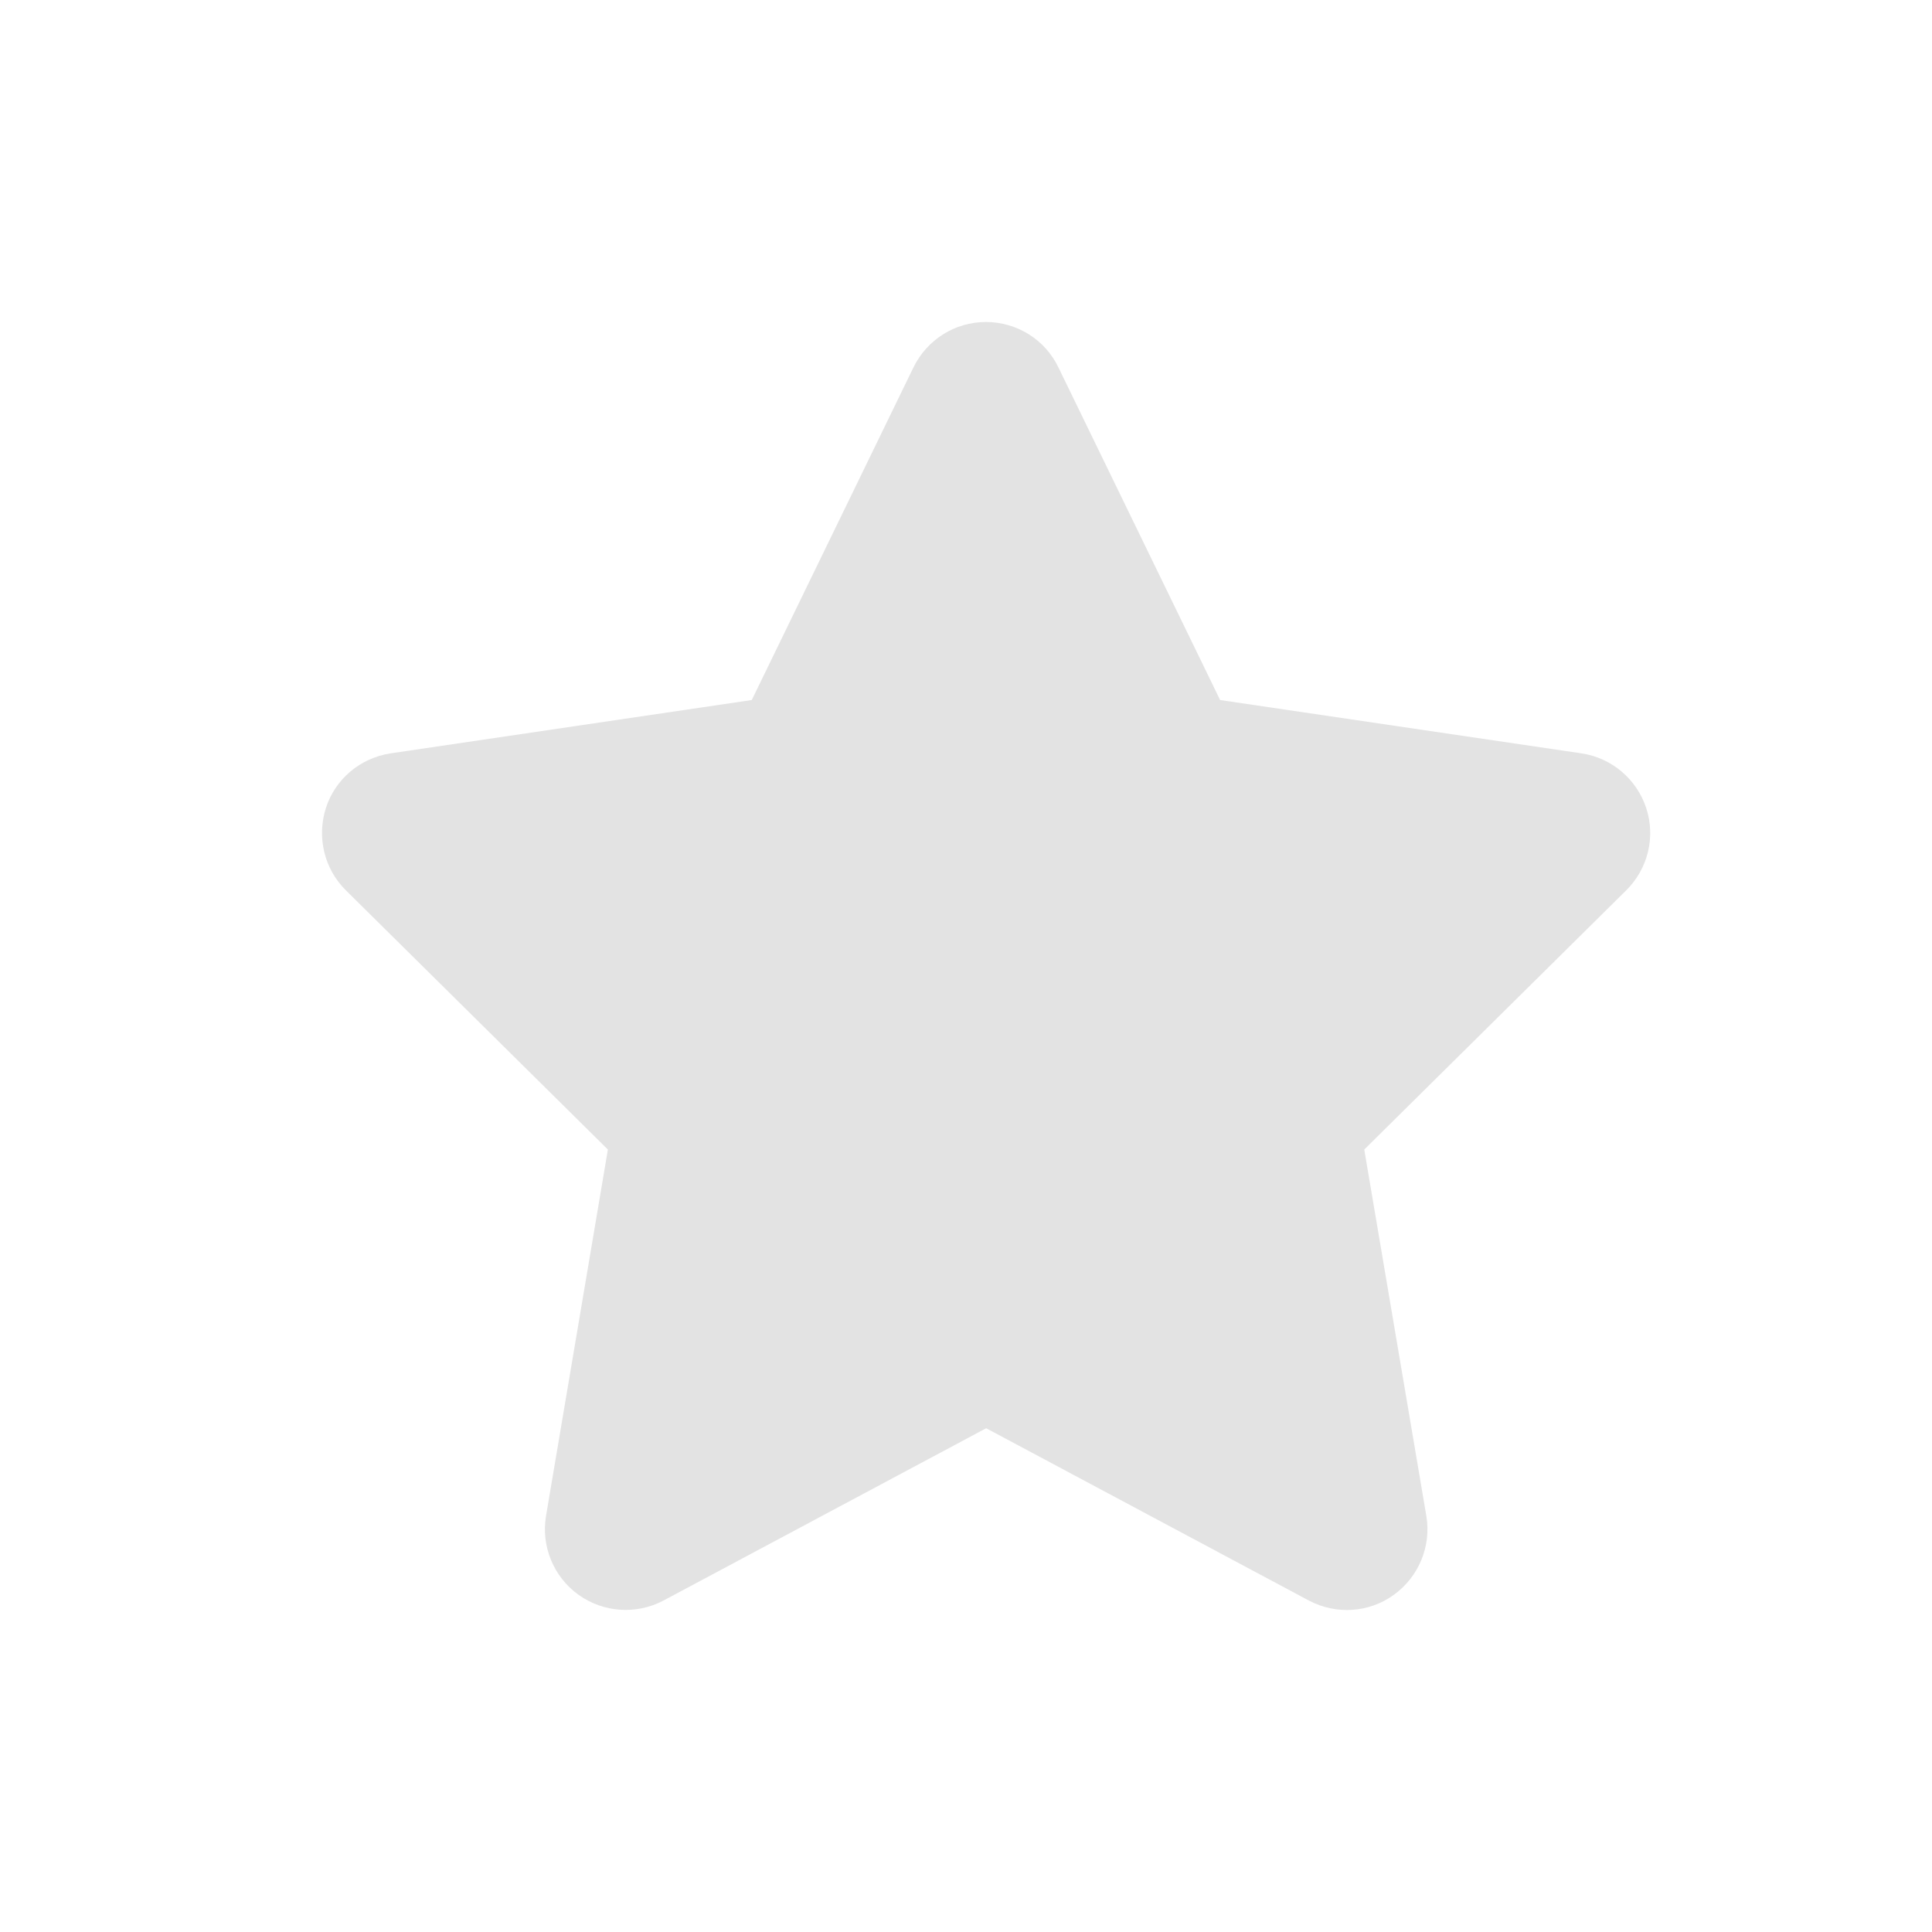
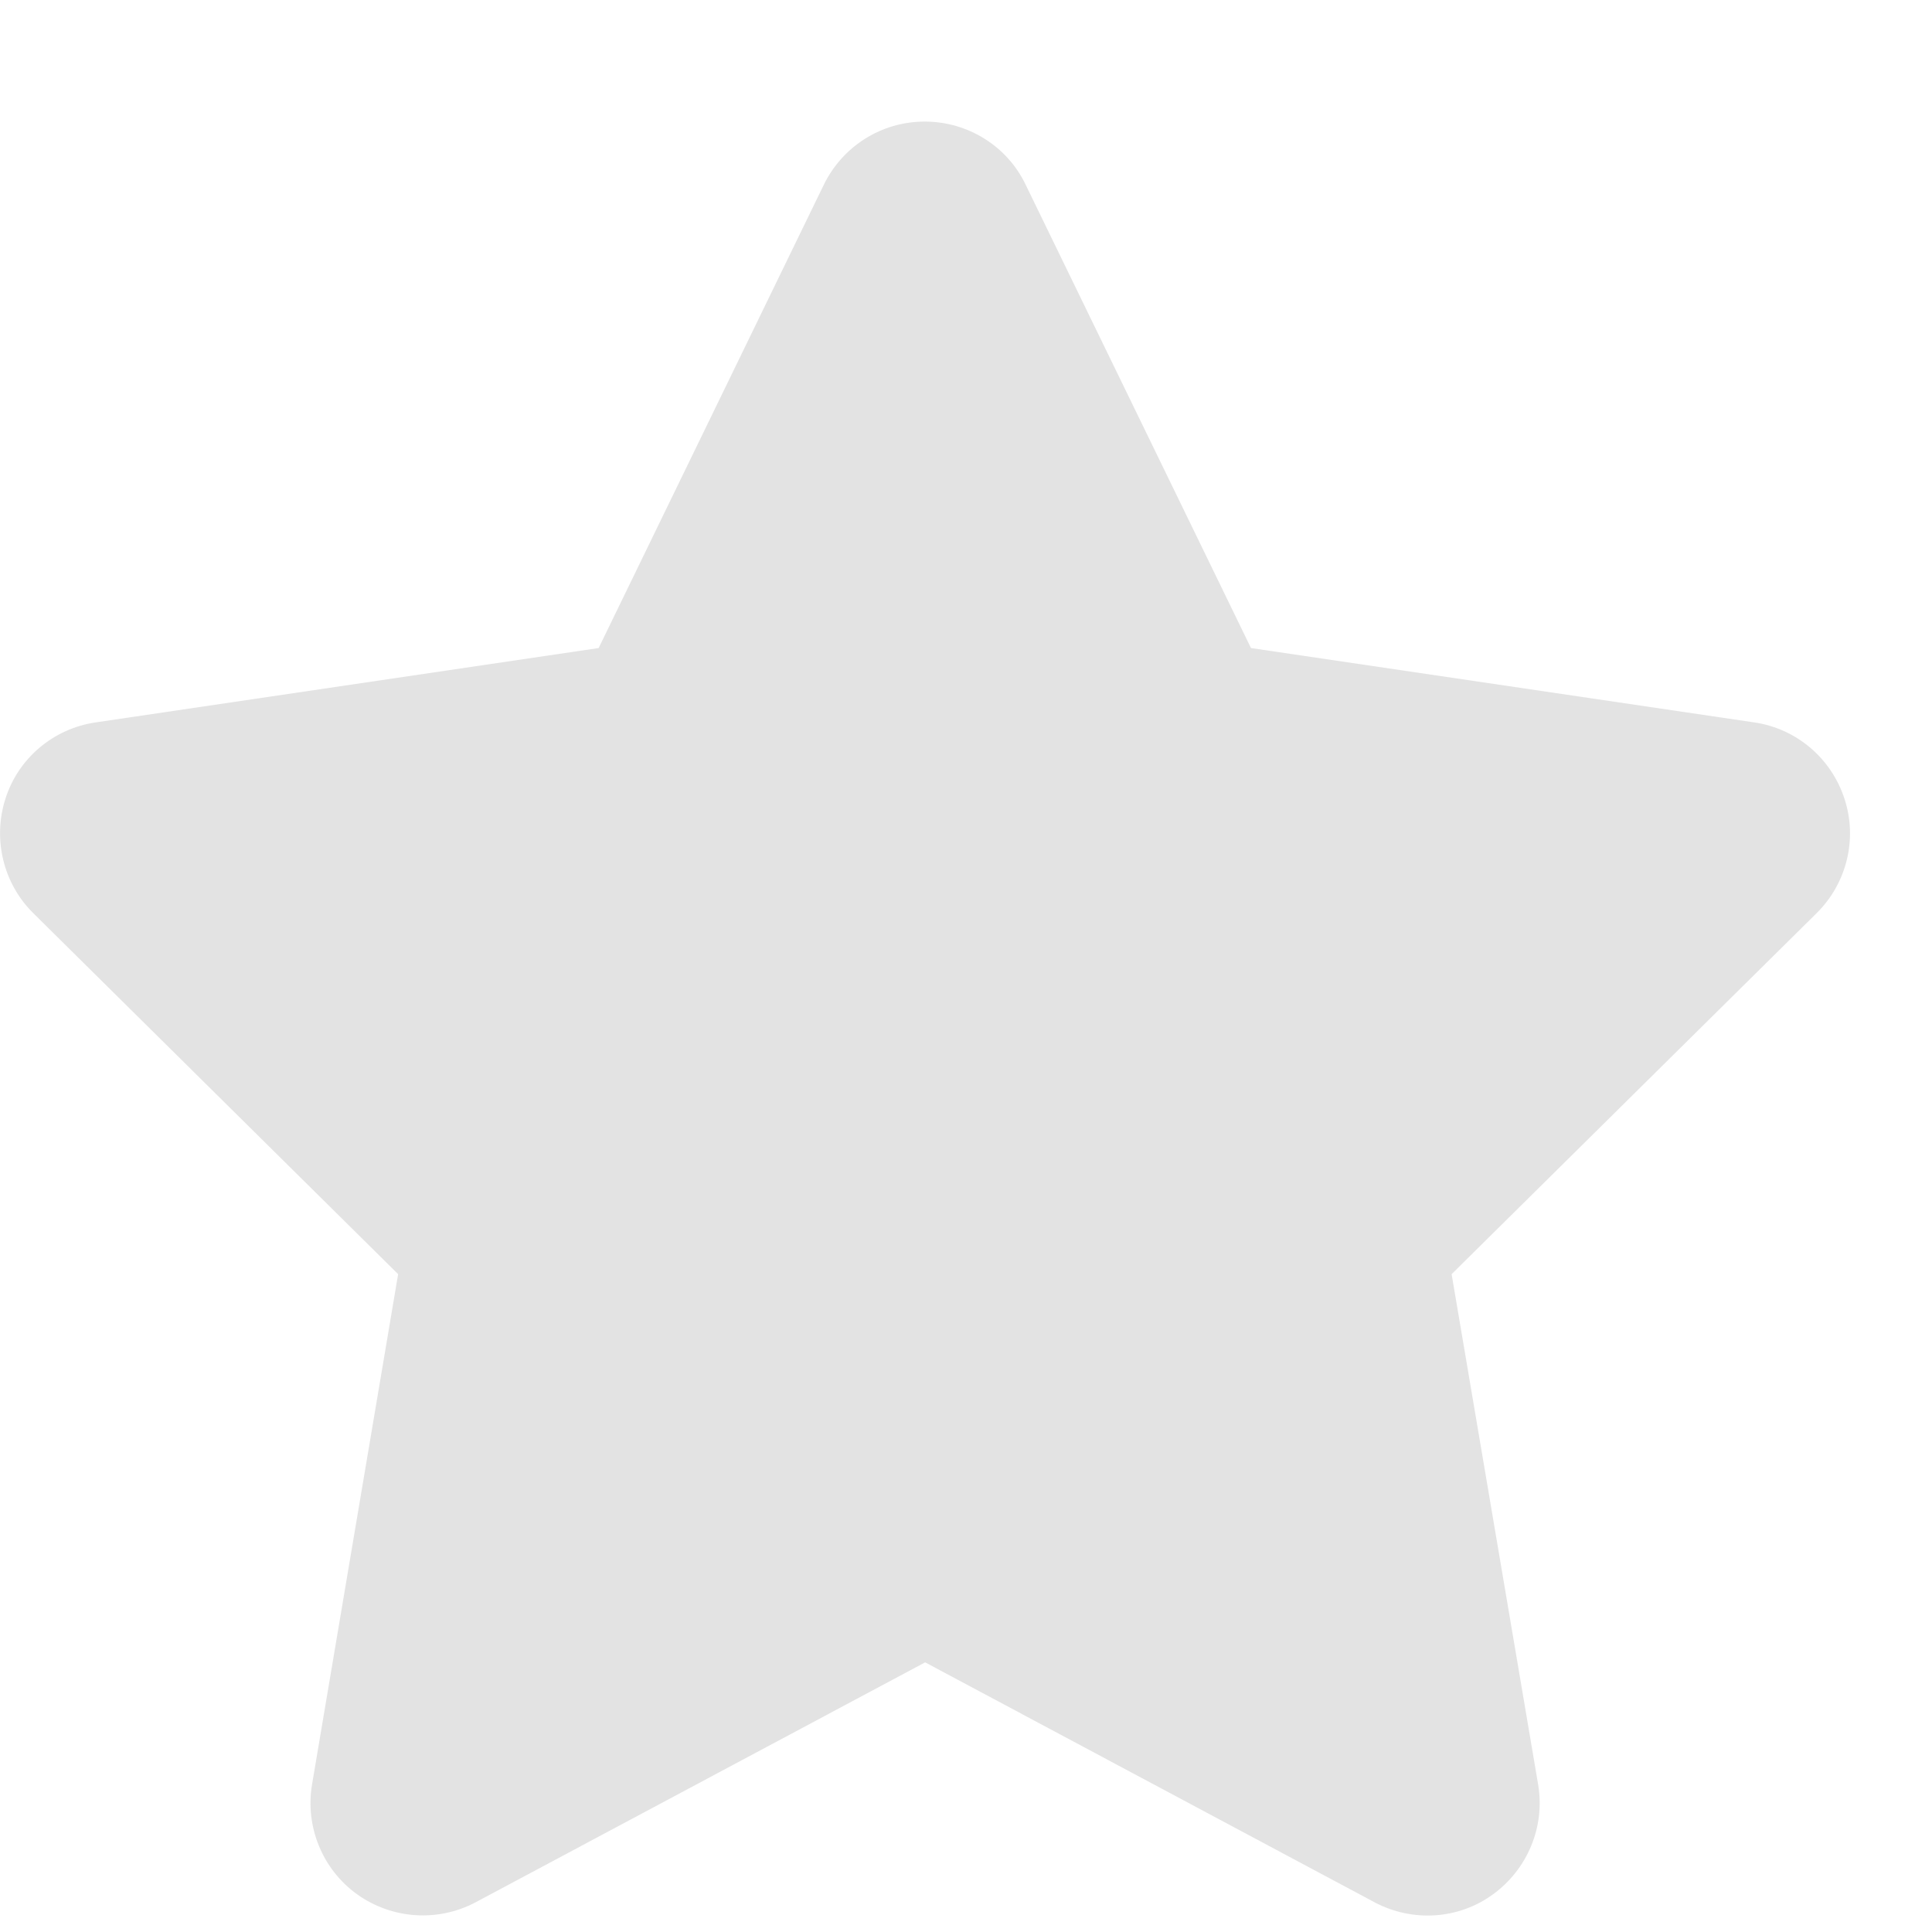
- <svg xmlns="http://www.w3.org/2000/svg" width="36" height="36" viewBox="0 0 36 36" fill="none">
-   <path d="M19.721 6.844C19.473 6.328 18.948 6 18.371 6C17.795 6 17.275 6.328 17.022 6.844L14.008 13.044L7.277 14.038C6.715 14.123 6.246 14.516 6.073 15.055C5.9 15.594 6.04 16.189 6.443 16.588L11.327 21.42L10.174 28.249C10.08 28.811 10.315 29.383 10.779 29.716C11.243 30.049 11.857 30.091 12.363 29.824L18.376 26.613L24.389 29.824C24.896 30.091 25.51 30.054 25.974 29.716C26.438 29.379 26.672 28.811 26.578 28.249L25.421 21.42L30.304 16.588C30.707 16.189 30.853 15.594 30.674 15.055C30.496 14.516 30.032 14.123 29.47 14.038L22.735 13.044L19.721 6.844Z" fill="#E3E3E3" />
+ <svg xmlns="http://www.w3.org/2000/svg" width="14" height="14" viewBox="0 0 14 14" fill="none">
+   <path d="M7.432 1.338C7.298 1.058 7.013 0.881 6.701 0.881C6.389 0.881 6.107 1.058 5.97 1.338L4.338 4.696L0.692 5.235C0.387 5.28 0.133 5.494 0.04 5.786C-0.054 6.077 0.022 6.4 0.24 6.616L2.885 9.233L2.261 12.932C2.21 13.237 2.337 13.547 2.588 13.727C2.84 13.907 3.172 13.93 3.446 13.785L6.704 12.046L9.961 13.785C10.235 13.93 10.568 13.91 10.819 13.727C11.07 13.544 11.197 13.237 11.146 12.932L10.519 9.233L13.165 6.616C13.383 6.4 13.462 6.077 13.365 5.786C13.269 5.494 13.018 5.28 12.713 5.235L9.065 4.696L7.432 1.338Z" fill="#E3E3E3" />
</svg>
